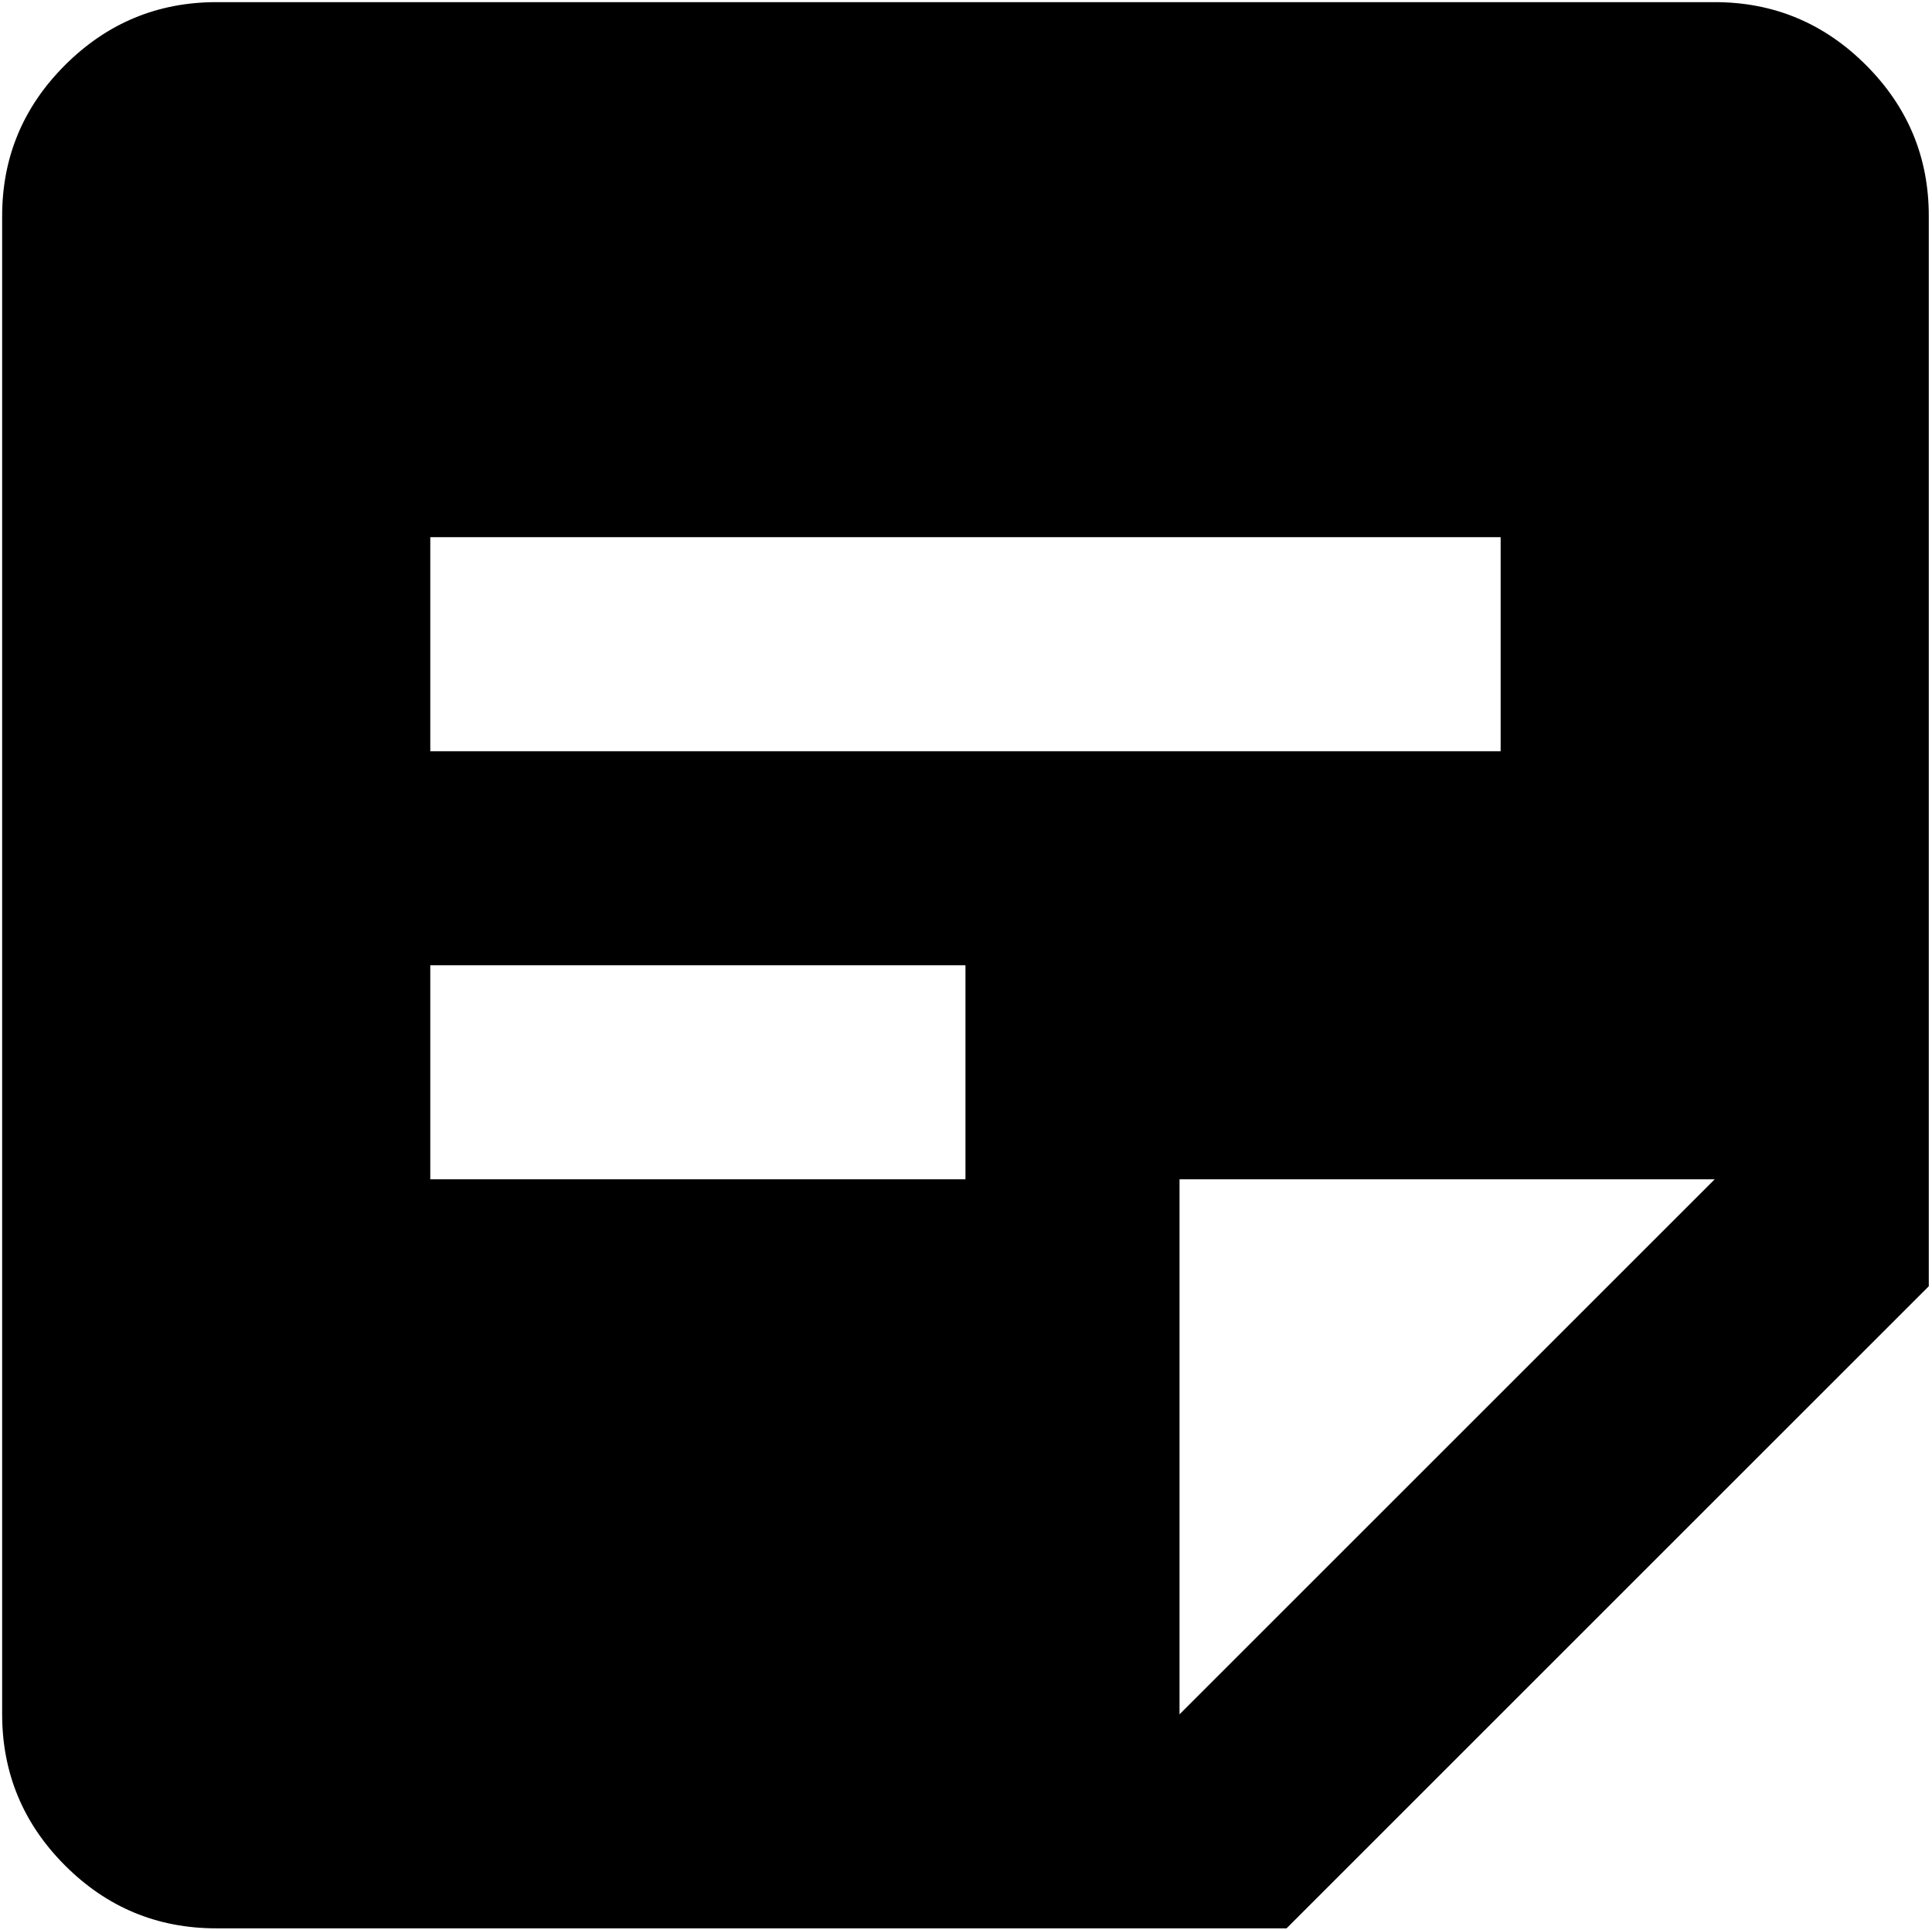
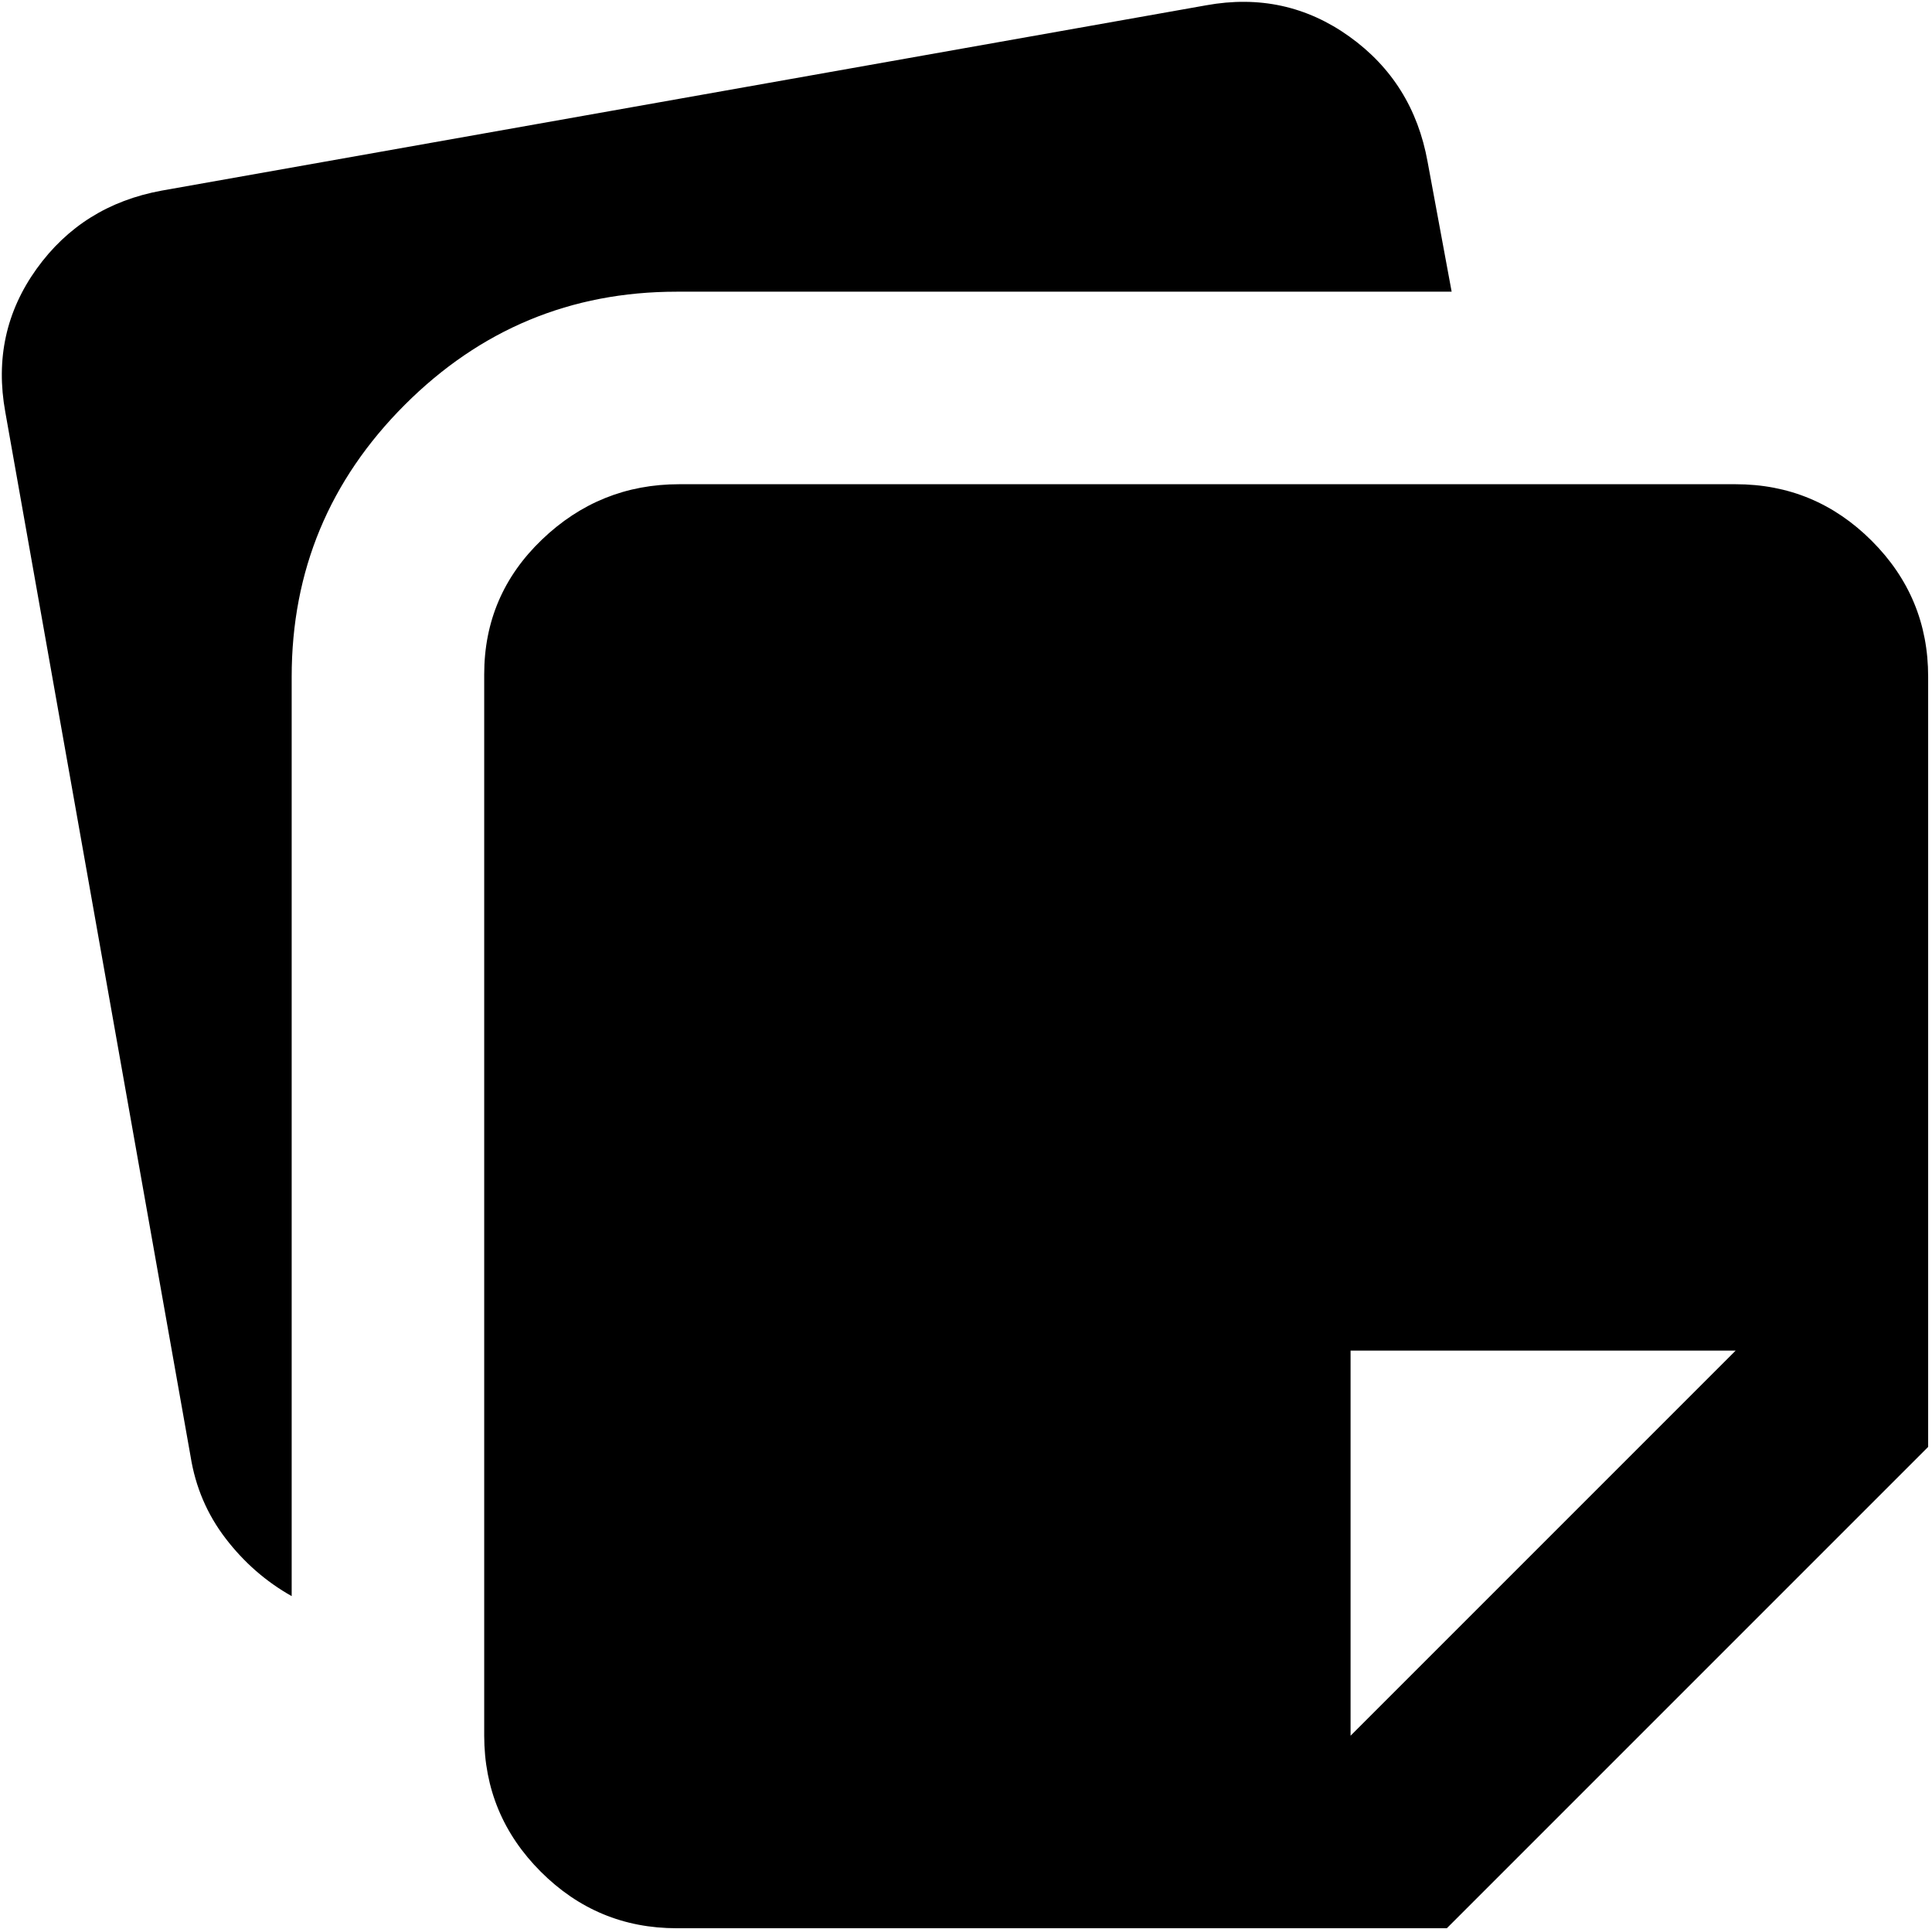
- <svg xmlns="http://www.w3.org/2000/svg" viewBox="2.98 2.98 18.05 18.03">
-   <path fill="currentColor" d="M5 21q-.825 0-1.412-.587T3 19V5q0-.825.588-1.412T5 3h14q.825 0 1.413.588T21 5v10l-6 6zm9-2l5-5h-5zm-7-5h5v-2H7zm0-4h10V8H7z" />
+ <svg xmlns="http://www.w3.org/2000/svg" viewBox="1.97 1.97 20.07 20.03">
+   <path fill="currentColor" d="M7 20V8.975q0-.825.6-1.4T9.025 7H20q.825 0 1.413.587T22 9v8l-5 5H9q-.825 0-1.412-.587T7 20M2.025 6.25q-.15-.825.325-1.487t1.3-.813L14.5 2.025q.825-.15 1.488.325t.812 1.3L17.05 5H9Q7.35 5 6.175 6.175T5 9v9.55q-.4-.225-.687-.6t-.363-.85zM20 16h-4v4z" />
</svg>
